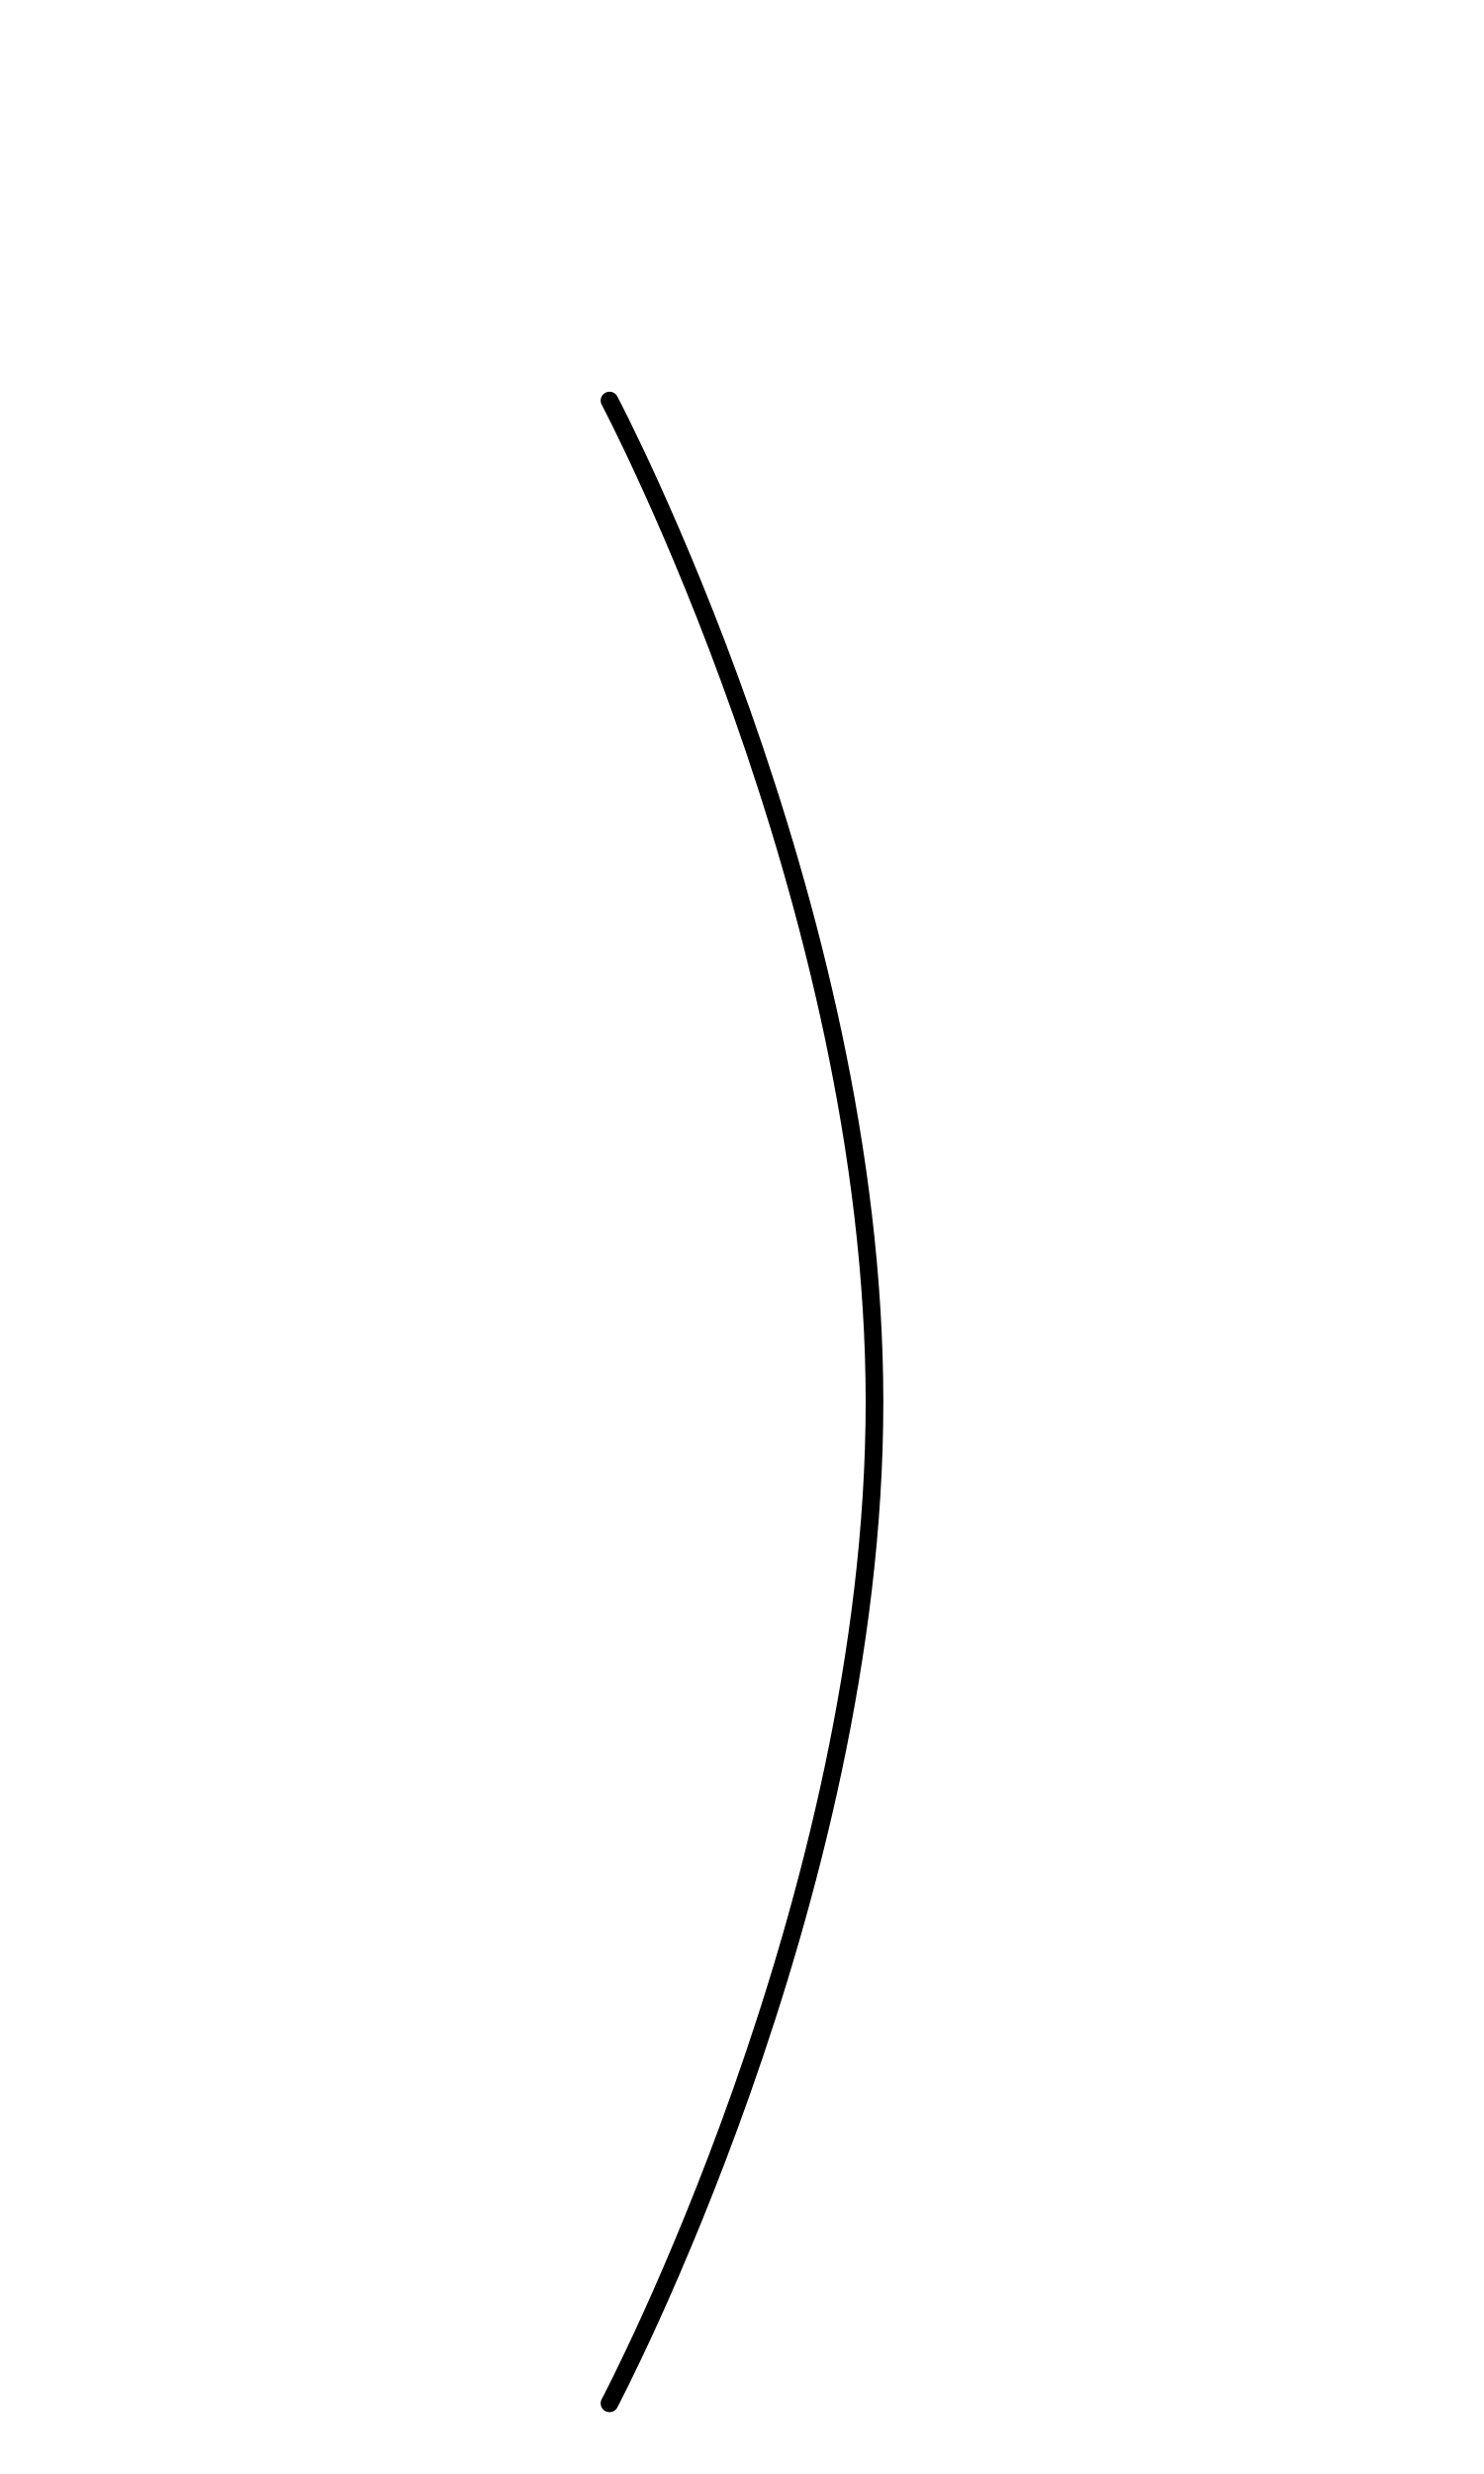
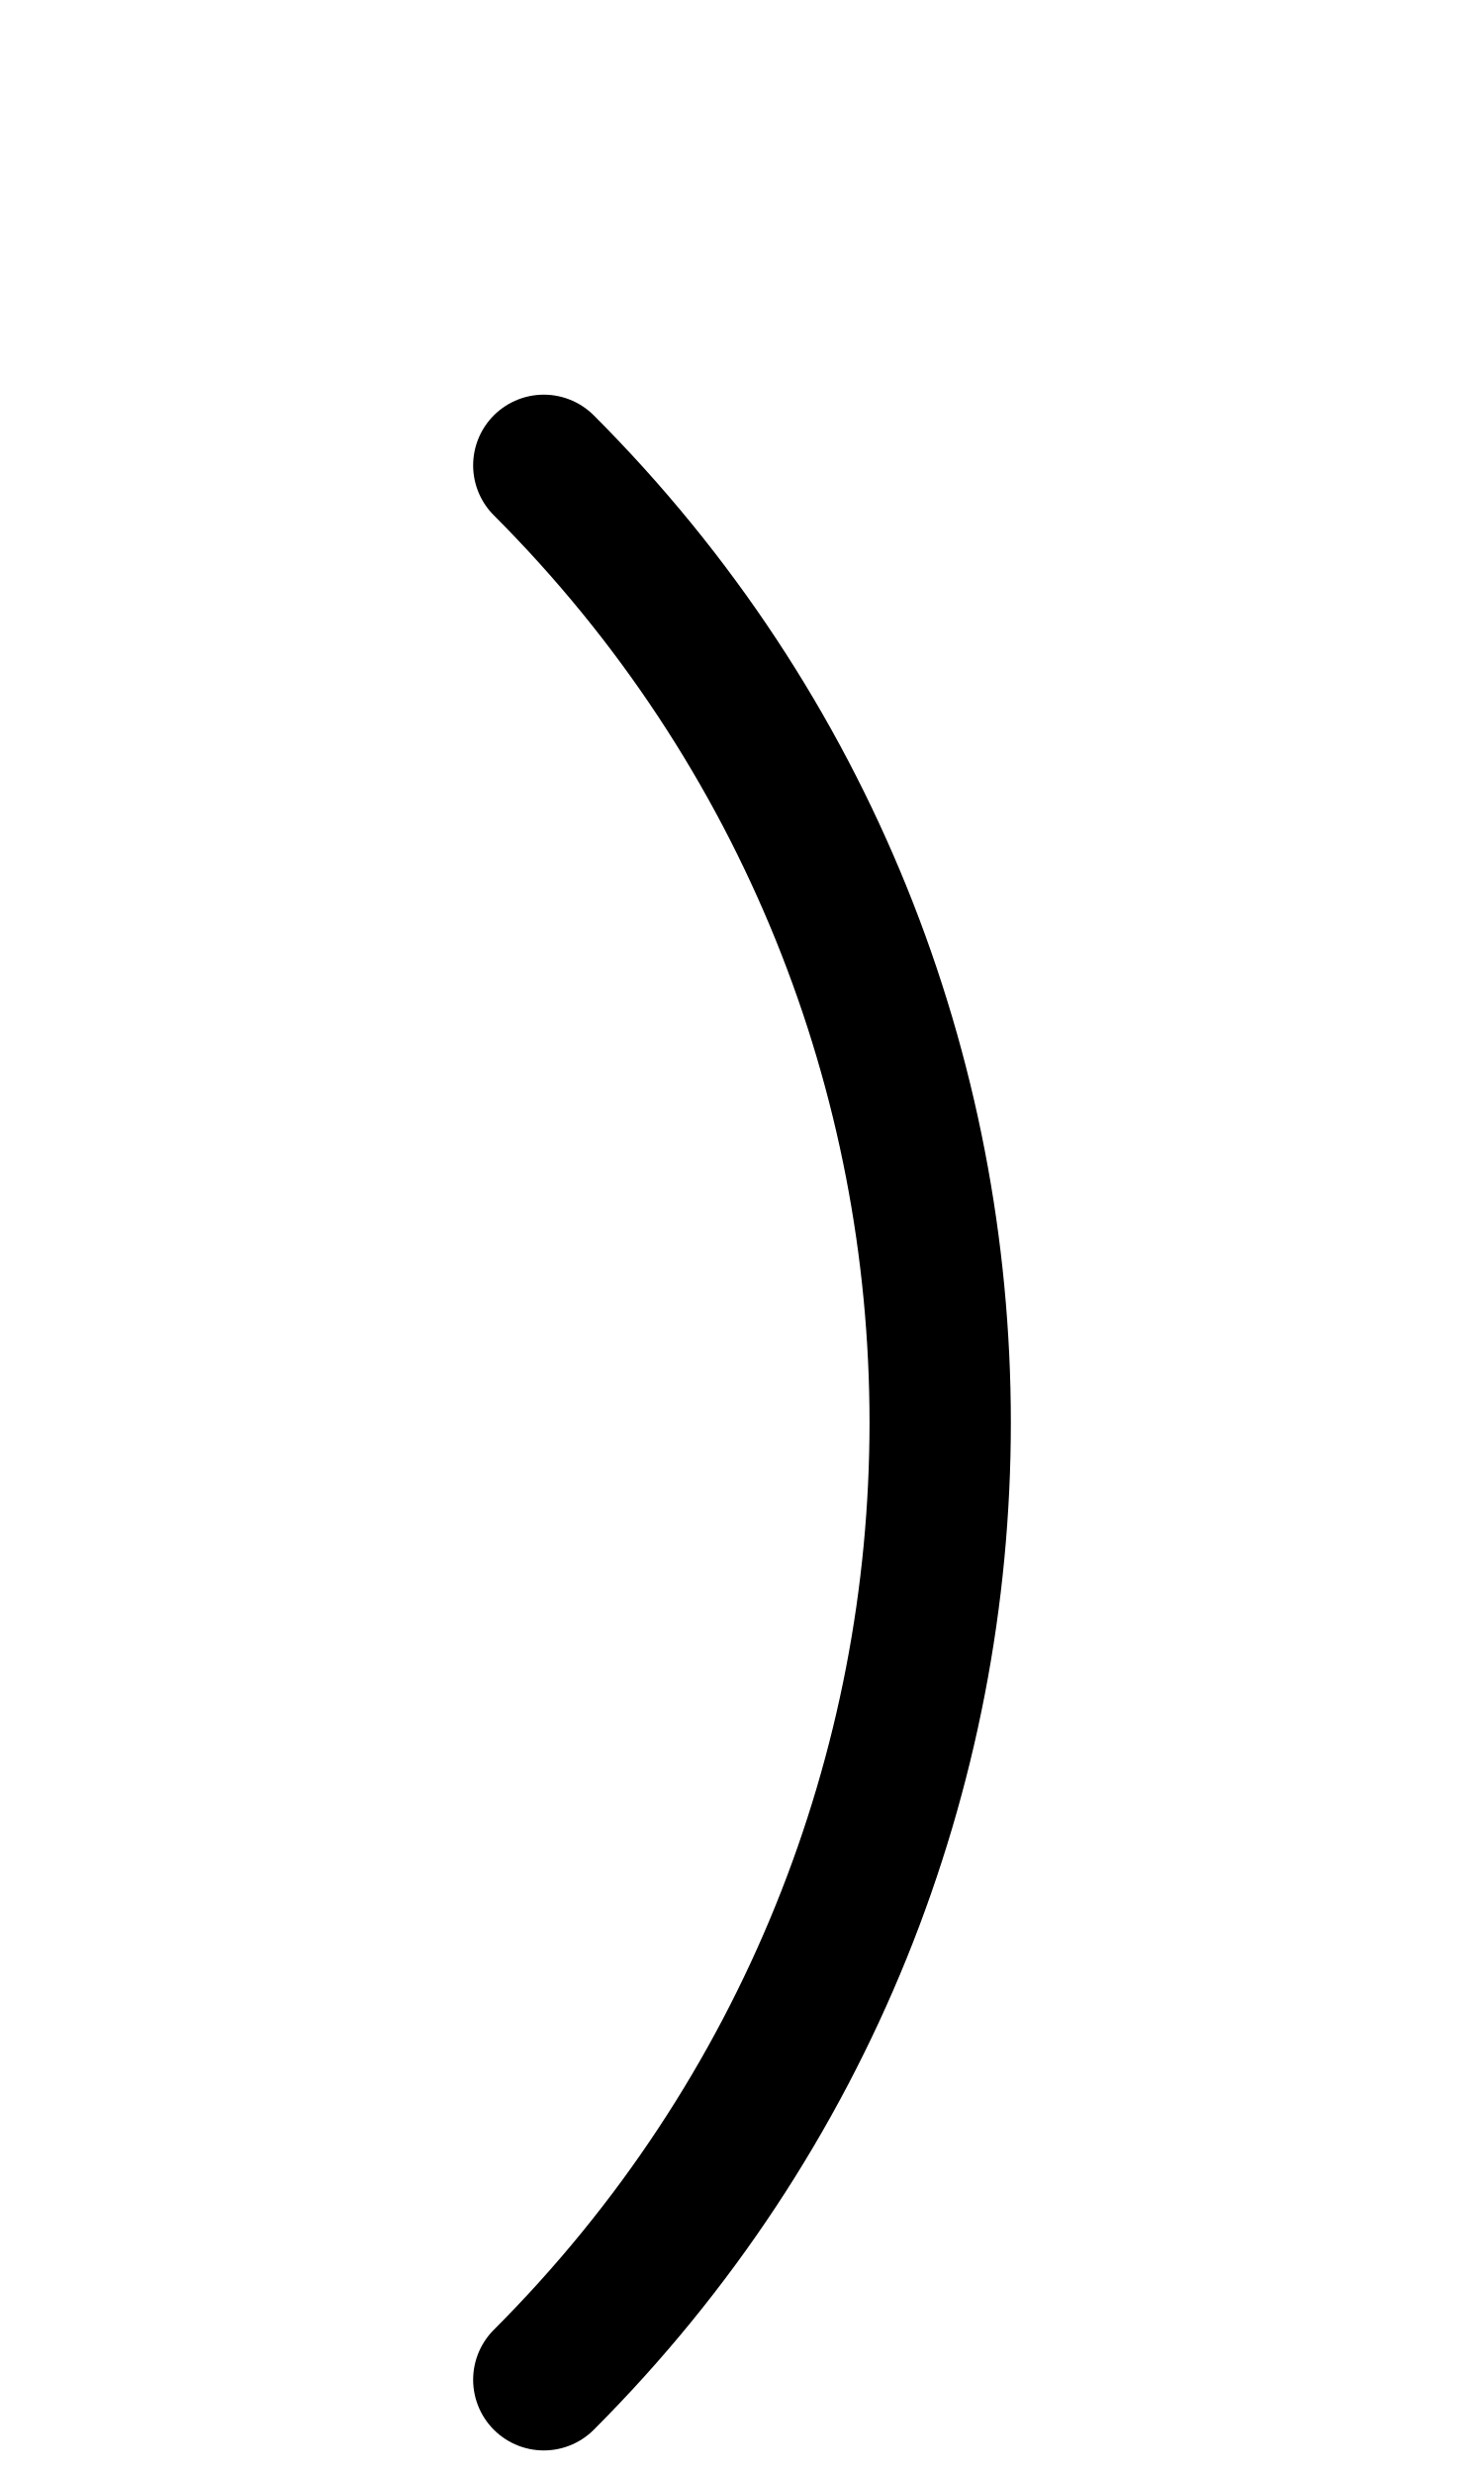
<svg xmlns="http://www.w3.org/2000/svg" width="1008" height="1680" viewBox="0 0 63 105" version="1.1" id="svg5" xml:space="preserve">
  <defs id="defs2" />
-   <g id="layer3" style="display:inline;opacity:0.5;stroke-width:3.6;stroke-dasharray:none" transform="matrix(0.8333333,0,0,0.8333333,-157.9762,-173.0963)" />
+   <g id="layer3" style="display:inline;opacity:1;stroke-width:3.6;stroke-dasharray:none" transform="matrix(0.8333333,0,0,0.8333333,-157.9762,-173.0963)" />
  <g id="layer2" style="display:inline" />
  <g id="layer1" style="display:inline">
-     <path style="display:inline;fill:none;fill-opacity:1;stroke:#000000;stroke-width:0.75;stroke-linecap:round;stroke-linejoin:round;stroke-dasharray:none;stroke-opacity:1" d="m 25.875,17 c 0,0 11.25,21.25 11.25,42.5 0,21.25 -11.25,42.5 -11.25,42.5" id="path15" />
+     <path style="fill:none;stroke:#000000;stroke-width:6;stroke-linecap:round;stroke-linejoin:round;paint-order:markers fill stroke" id="path520" d="m -23.086,101 a 57.452,57.452 0 0 1 0,-81.25" transform="scale(-1,1)" />
  </g>
</svg>
